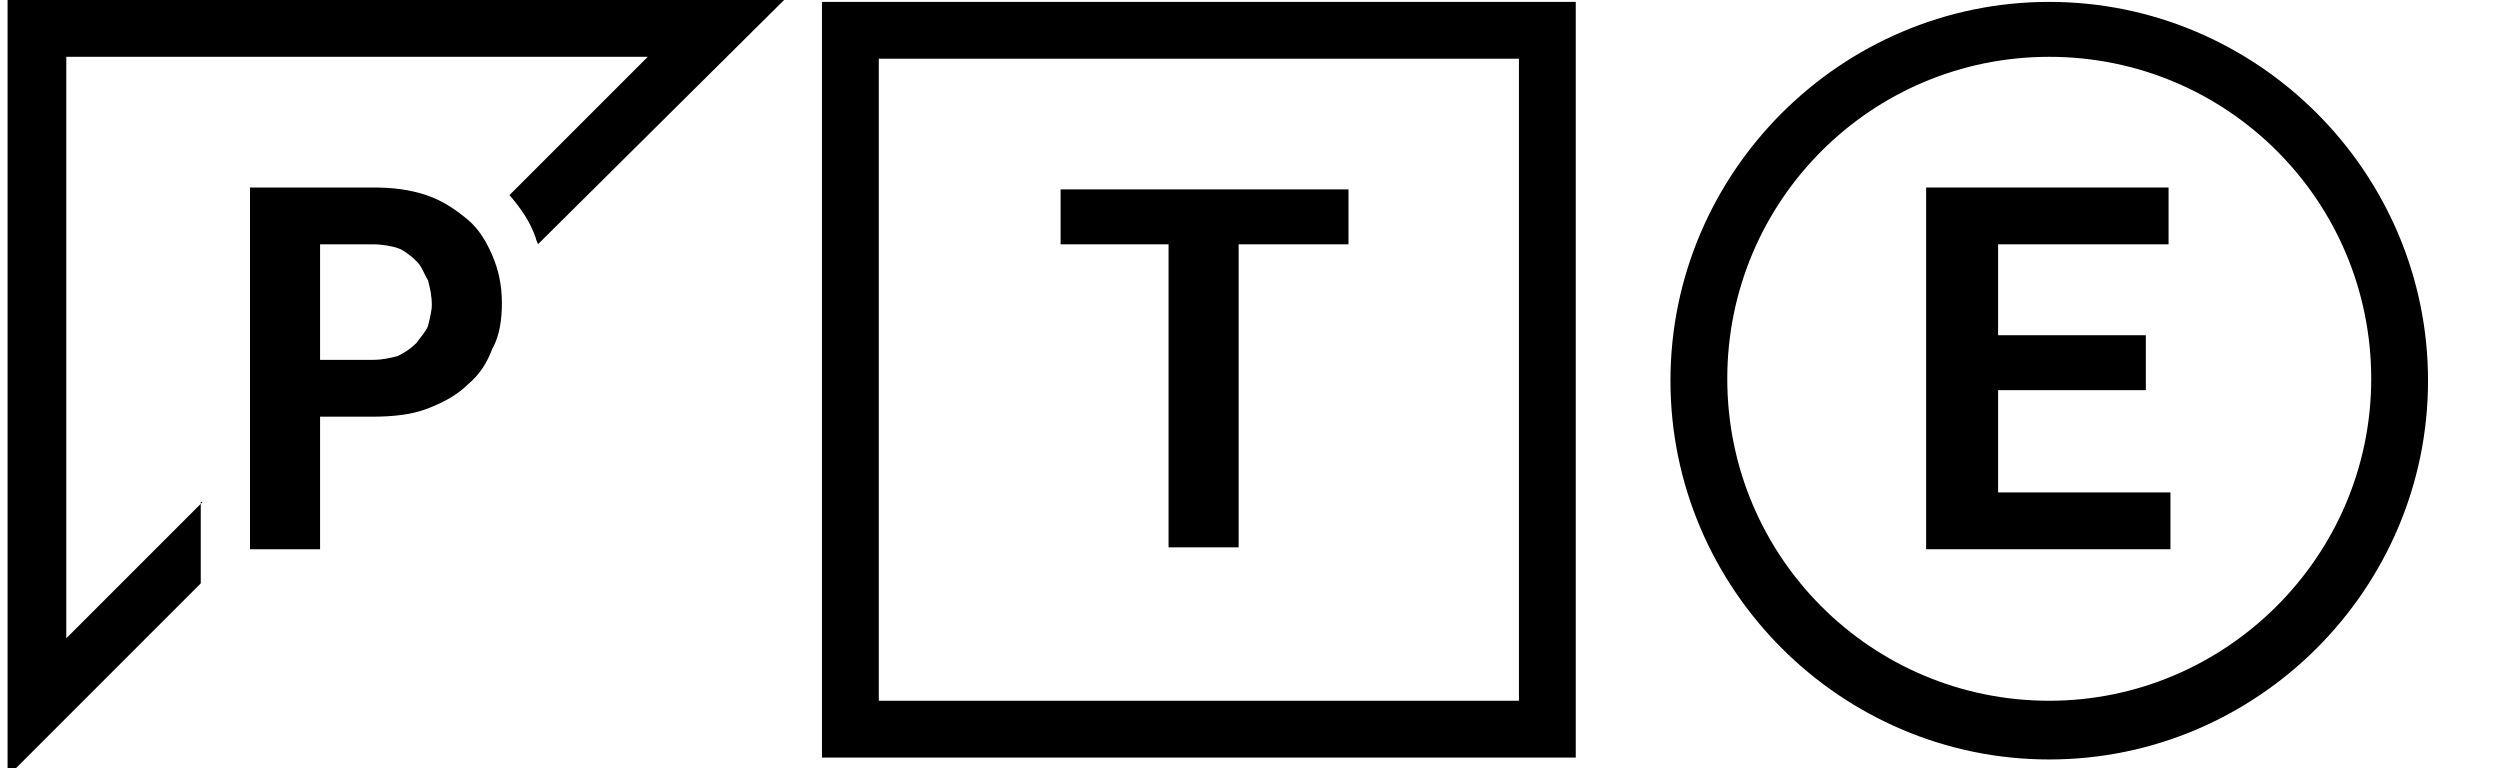
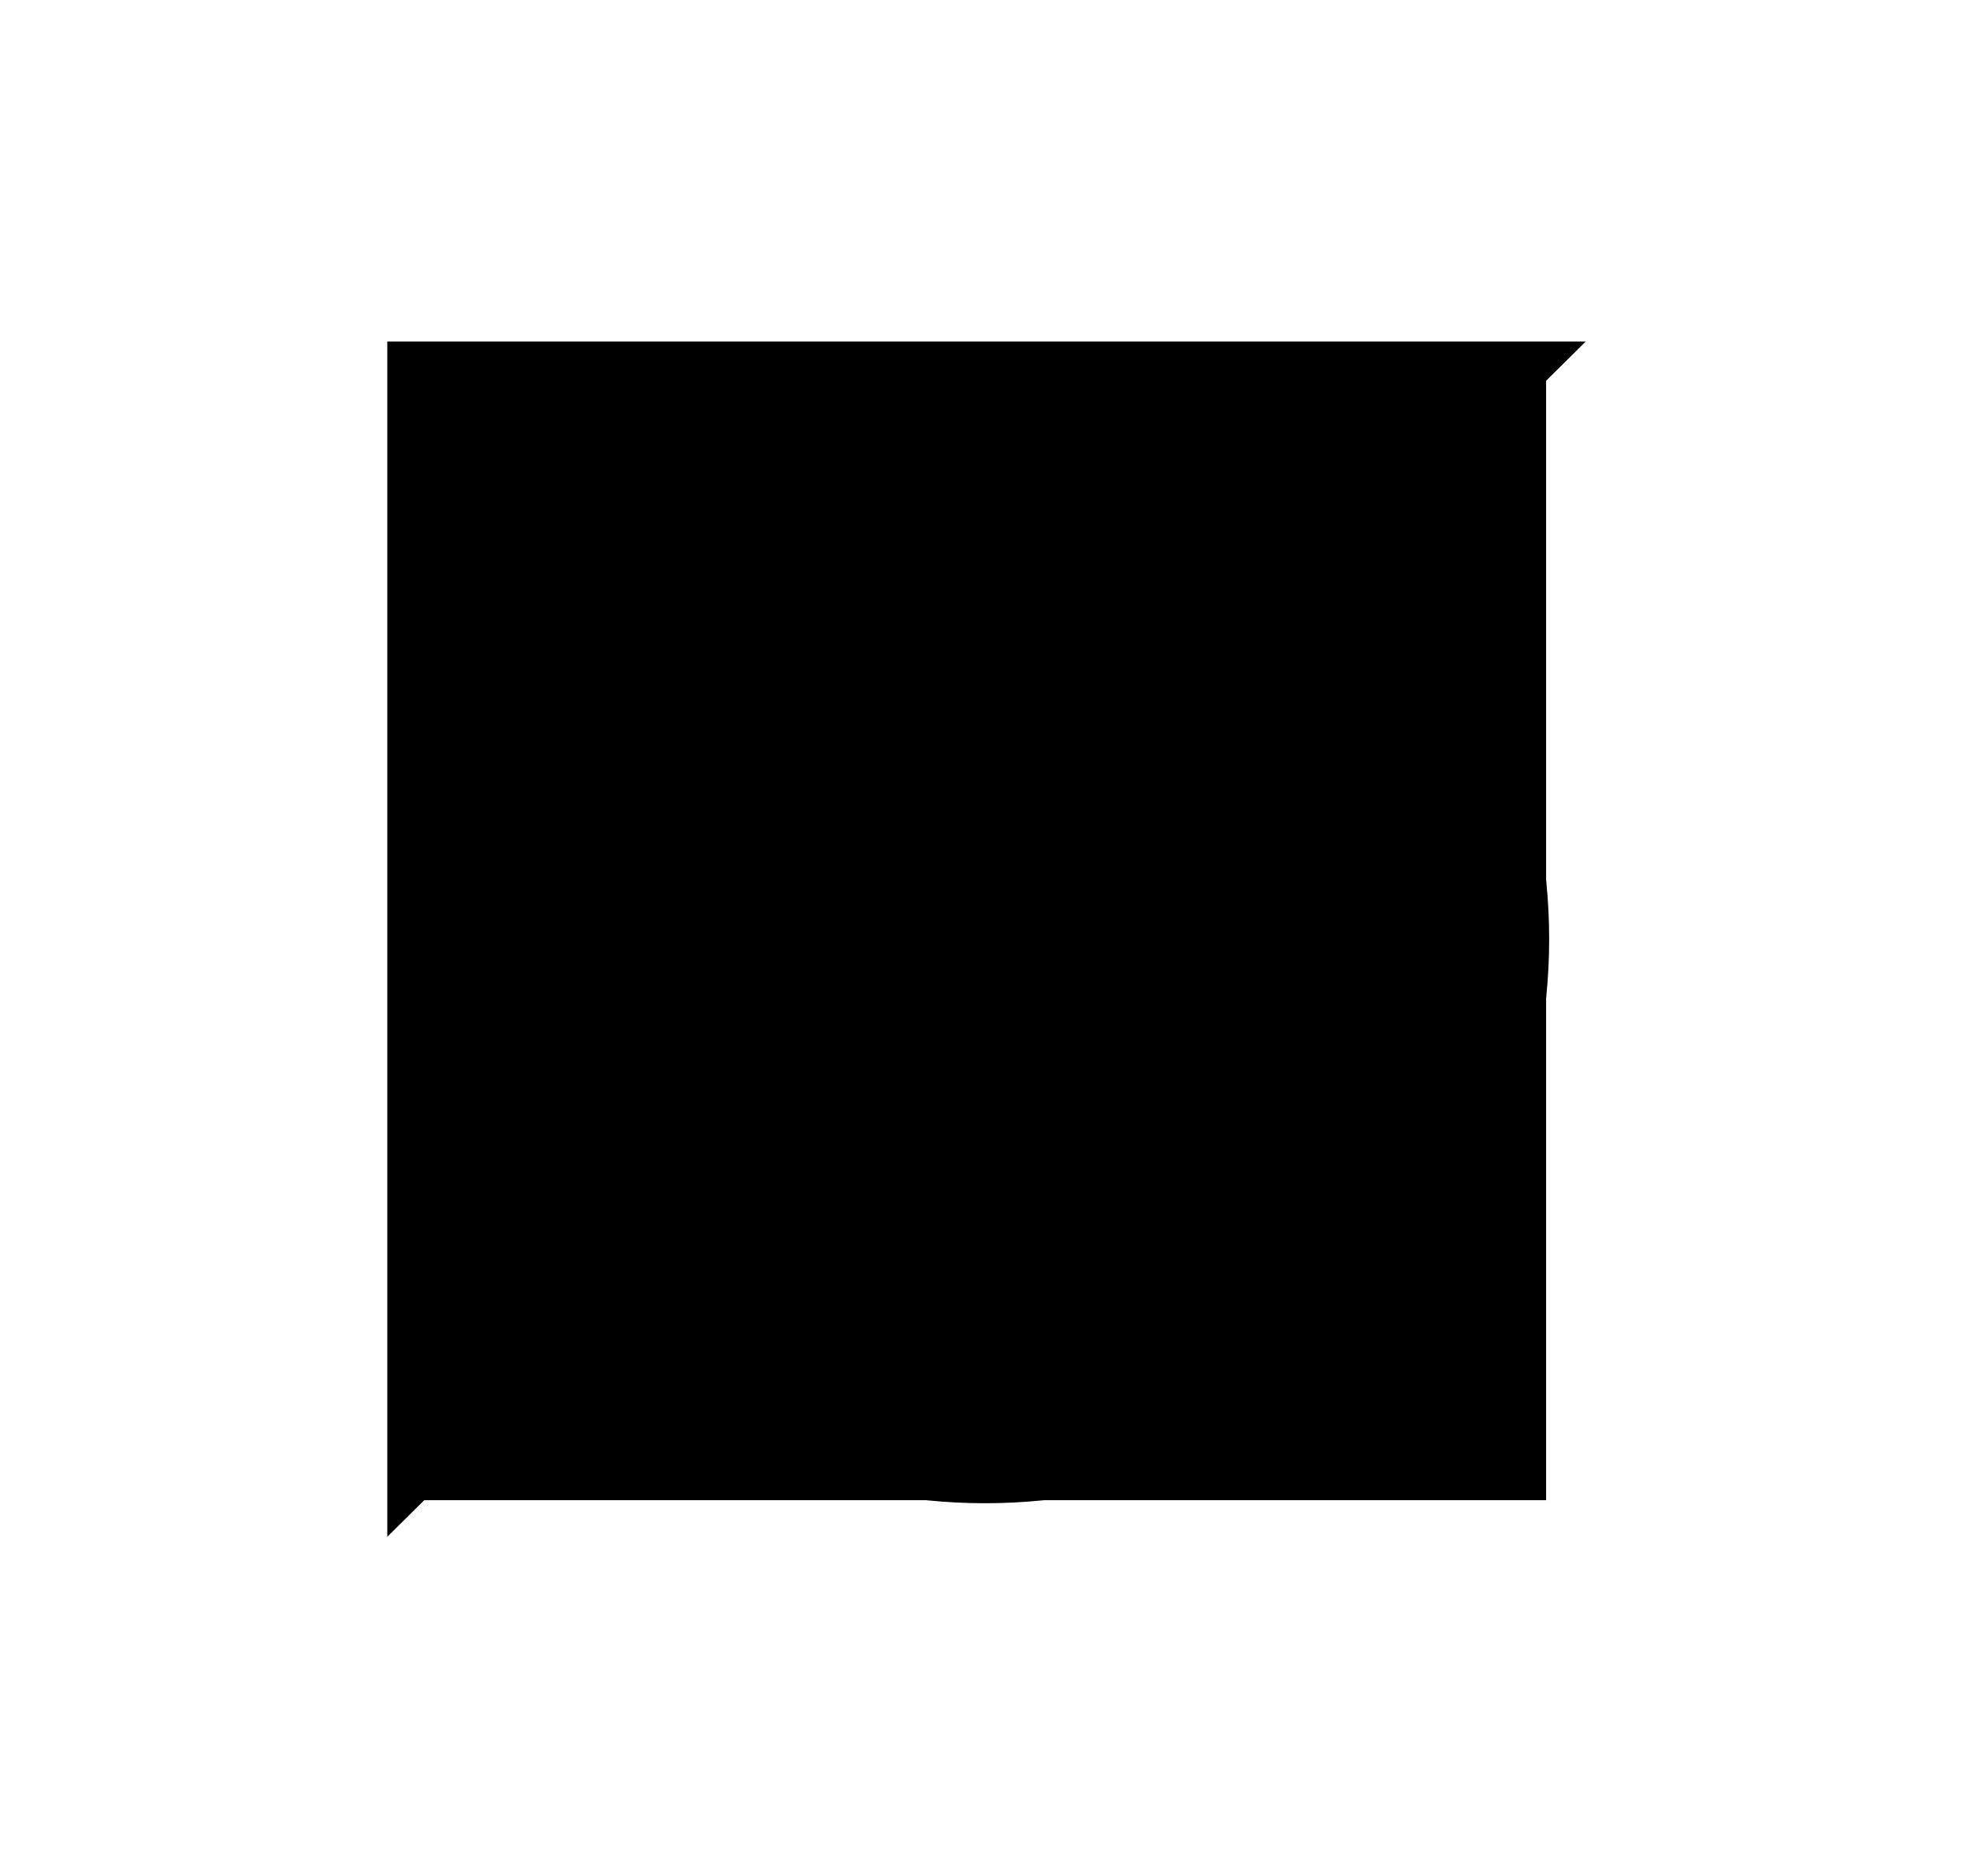
- <svg xmlns="http://www.w3.org/2000/svg" version="1.1" x="0px" y="0px" viewBox="0 0 132 40.5" style="enable-background:new 0 0 132 40.5;" xml:space="preserve">
-   <g>
-     <path d="M43.4,40h39.8V0.1H43.4V40z M46.4,3.1h33.8V37H46.4V3.1z" />
-     <polygon points="56,12.9 61.7,12.9 61.7,28.9 65.4,28.9 65.4,12.9 71.2,12.9 71.2,10 56,10  " />
-     <path d="M24.7,11.6c-0.6-0.5-1.3-1-2.2-1.3s-1.8-0.4-2.8-0.4h-6.5V29h3.7v-7h2.8c1,0,2-0.1,2.8-0.4c0.8-0.3,1.6-0.7,2.2-1.3    c0.6-0.5,1-1.1,1.3-1.9c0.4-0.7,0.5-1.6,0.5-2.4c0-1-0.2-1.8-0.5-2.5C25.7,12.8,25.3,12.1,24.7,11.6z M22.6,17.2    c-0.1,0.3-0.4,0.6-0.6,0.9c-0.3,0.3-0.6,0.5-1,0.7c-0.4,0.1-0.8,0.2-1.3,0.2h-2.8v-6.1h2.8c0.5,0,1,0.1,1.3,0.2s0.7,0.4,1,0.7    c0.3,0.3,0.4,0.7,0.6,1c0.1,0.4,0.2,0.8,0.2,1.3C22.8,16.4,22.7,16.8,22.6,17.2z" />
-     <polygon points="105.5,20.6 113.3,20.6 113.3,17.7 105.5,17.7 105.5,12.9 114.5,12.9 114.5,9.9 101.7,9.9 101.7,29 114.6,29     114.6,26 105.5,26  " />
-     <path d="M108.2,0.1c-11,0-20,9-20,20s9,20,20,20s20-9,20-20S119.2,0.1,108.2,0.1z M108.2,37c-9.4,0-17-7.6-17-17s7.6-17,17-17    s17,7.6,17,17S117.5,37,108.2,37z" />
-     <path d="M10.7,26.5l-7.2,7.2V3h30.7l-7.3,7.3c0.6,0.7,1.1,1.4,1.4,2.3c0,0.1,0.1,0.2,0.1,0.3L41.4,0h-41v41l10.2-10.2V26.5z" />
-   </g>
+ <svg xmlns="http://www.w3.org/2000/svg" enable-background="new 0 0 64.6 61.5" viewBox="0 0 64.6 61.5" xmlSpace="preserve">
+   <rect class="st0" x="13.9" y="12.4" width="36.8" height="36.8" />
+   <circle class="st0" cx="32.3" cy="30.8" r="18.5" />
+   <path class="st1" d="m14.7 13.2h32.4l-6.5 6.5c0.5 0.5 0.9 1 1.2 1.6l10.2-10.1h-39.3v39.2l10.4-10.3v-2.9l-8.4 8.4v-32.4z" />
</svg>
